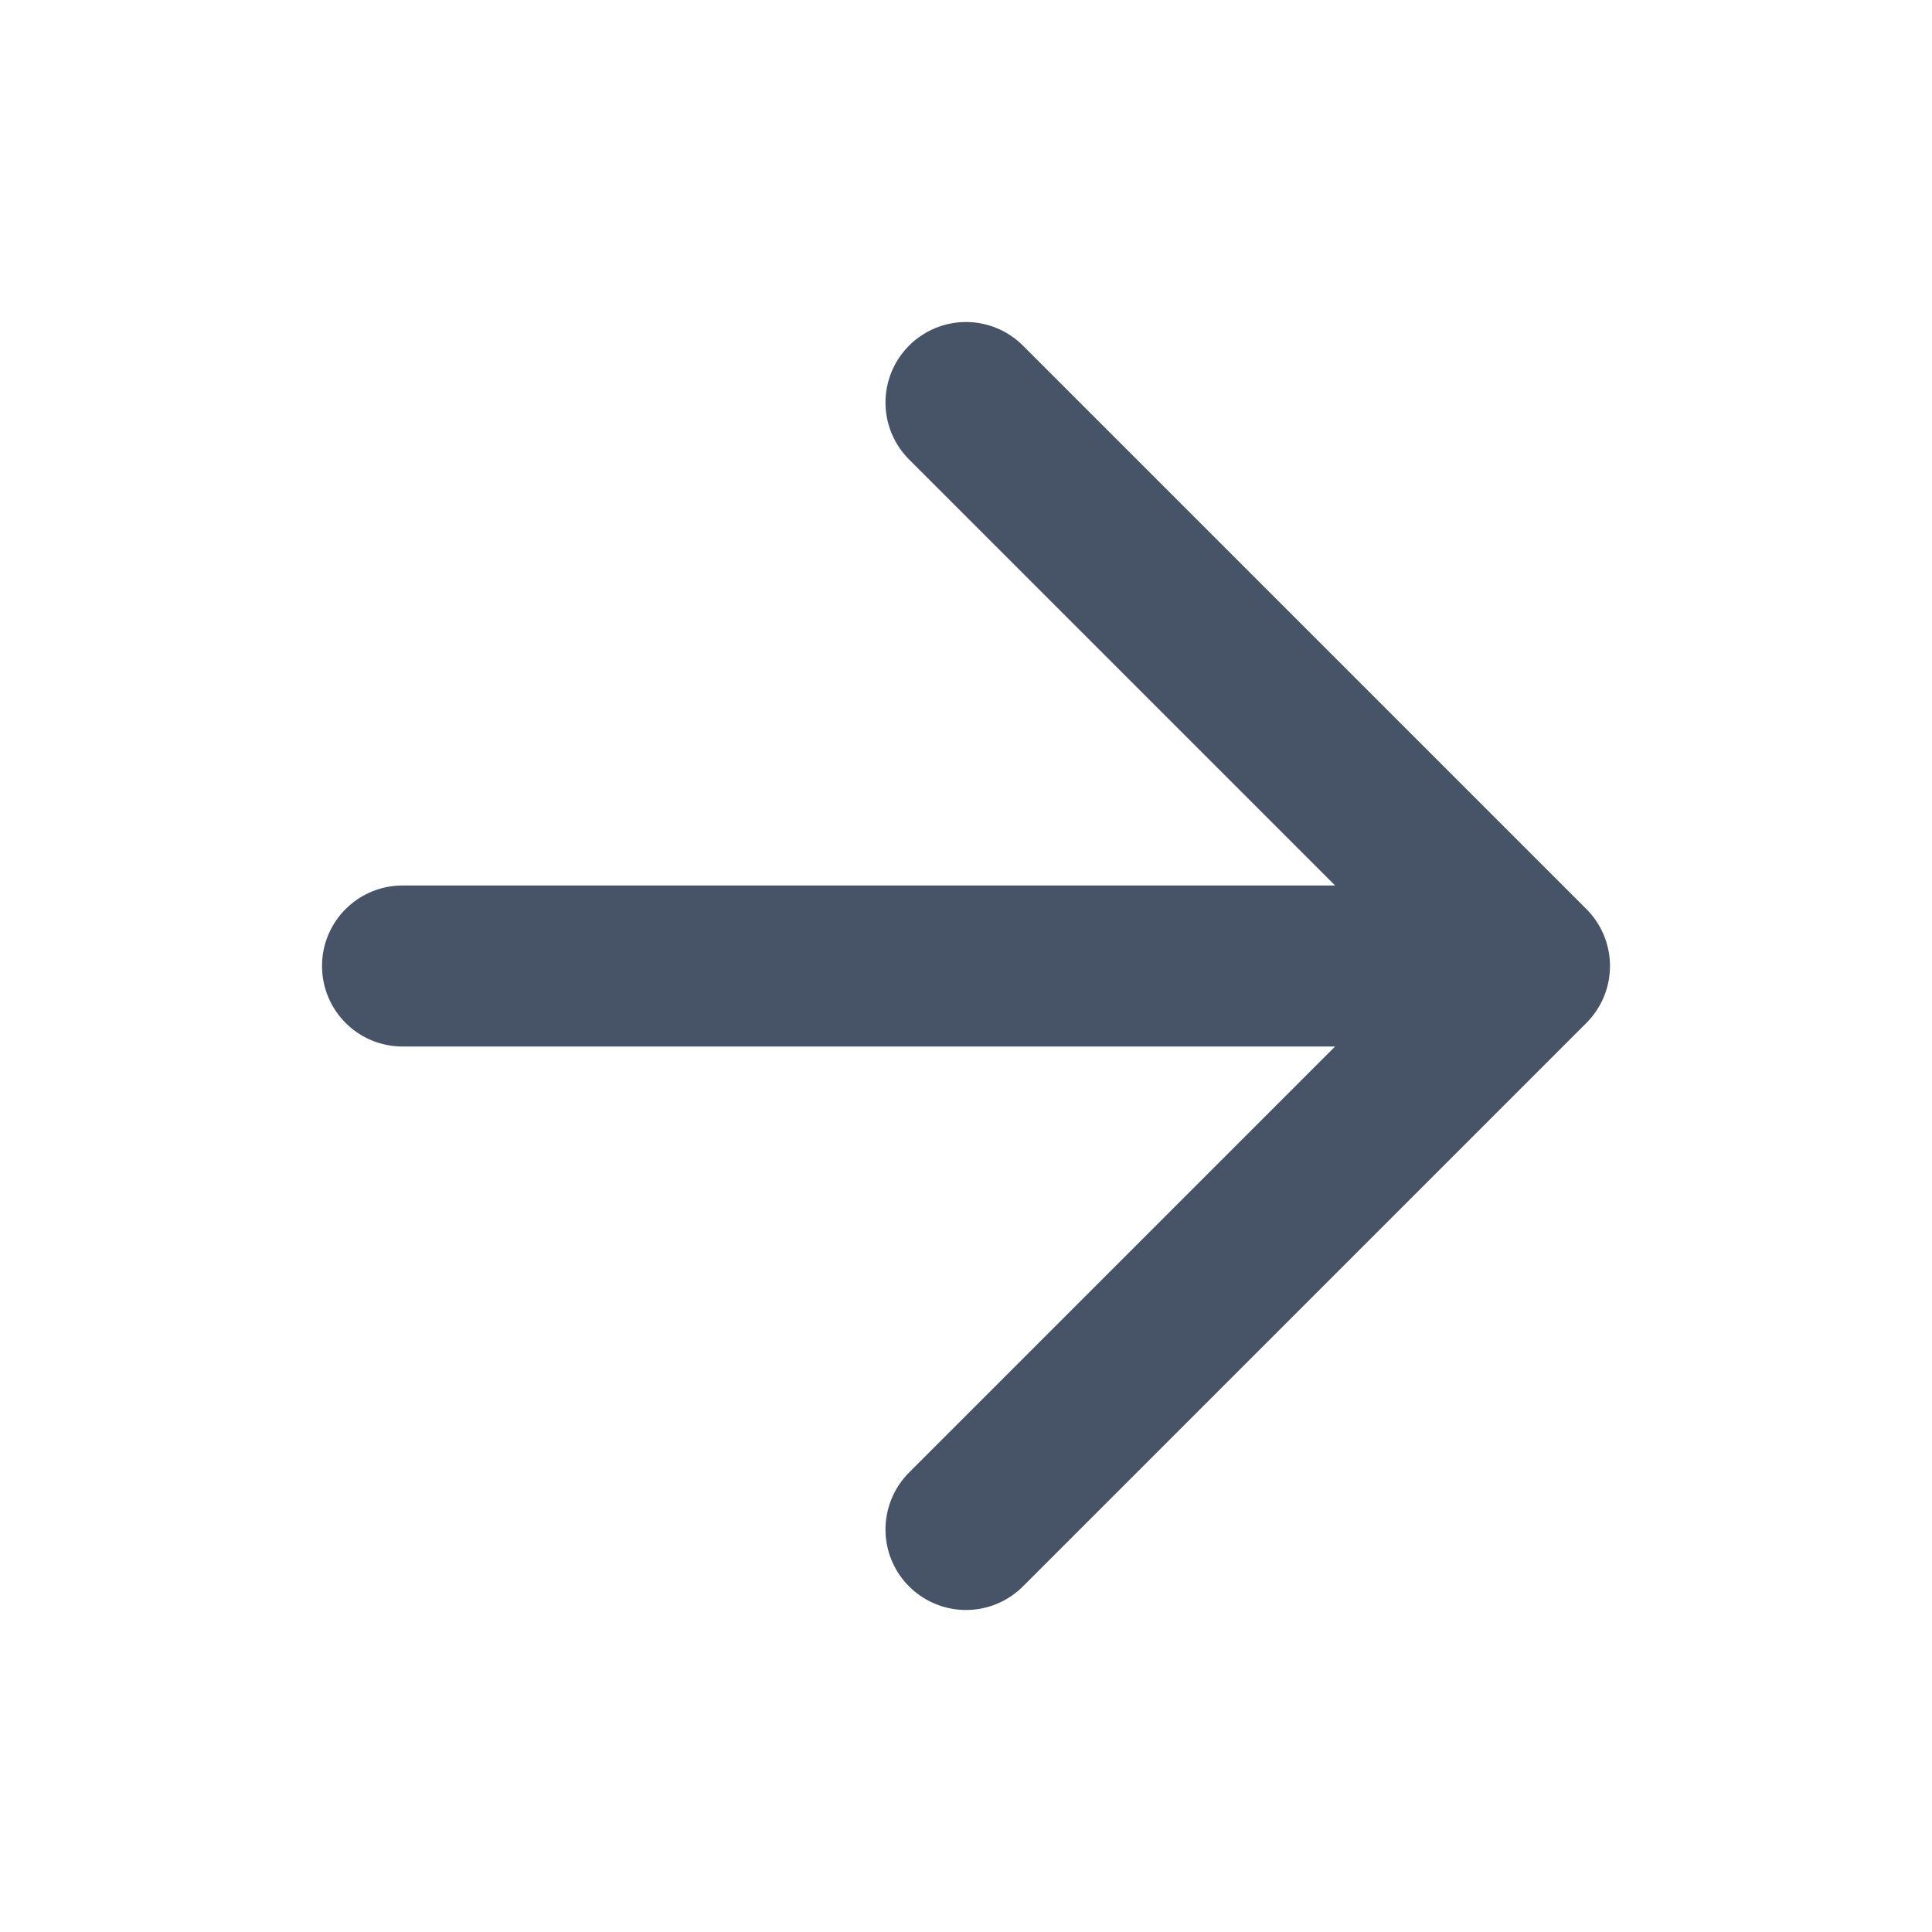
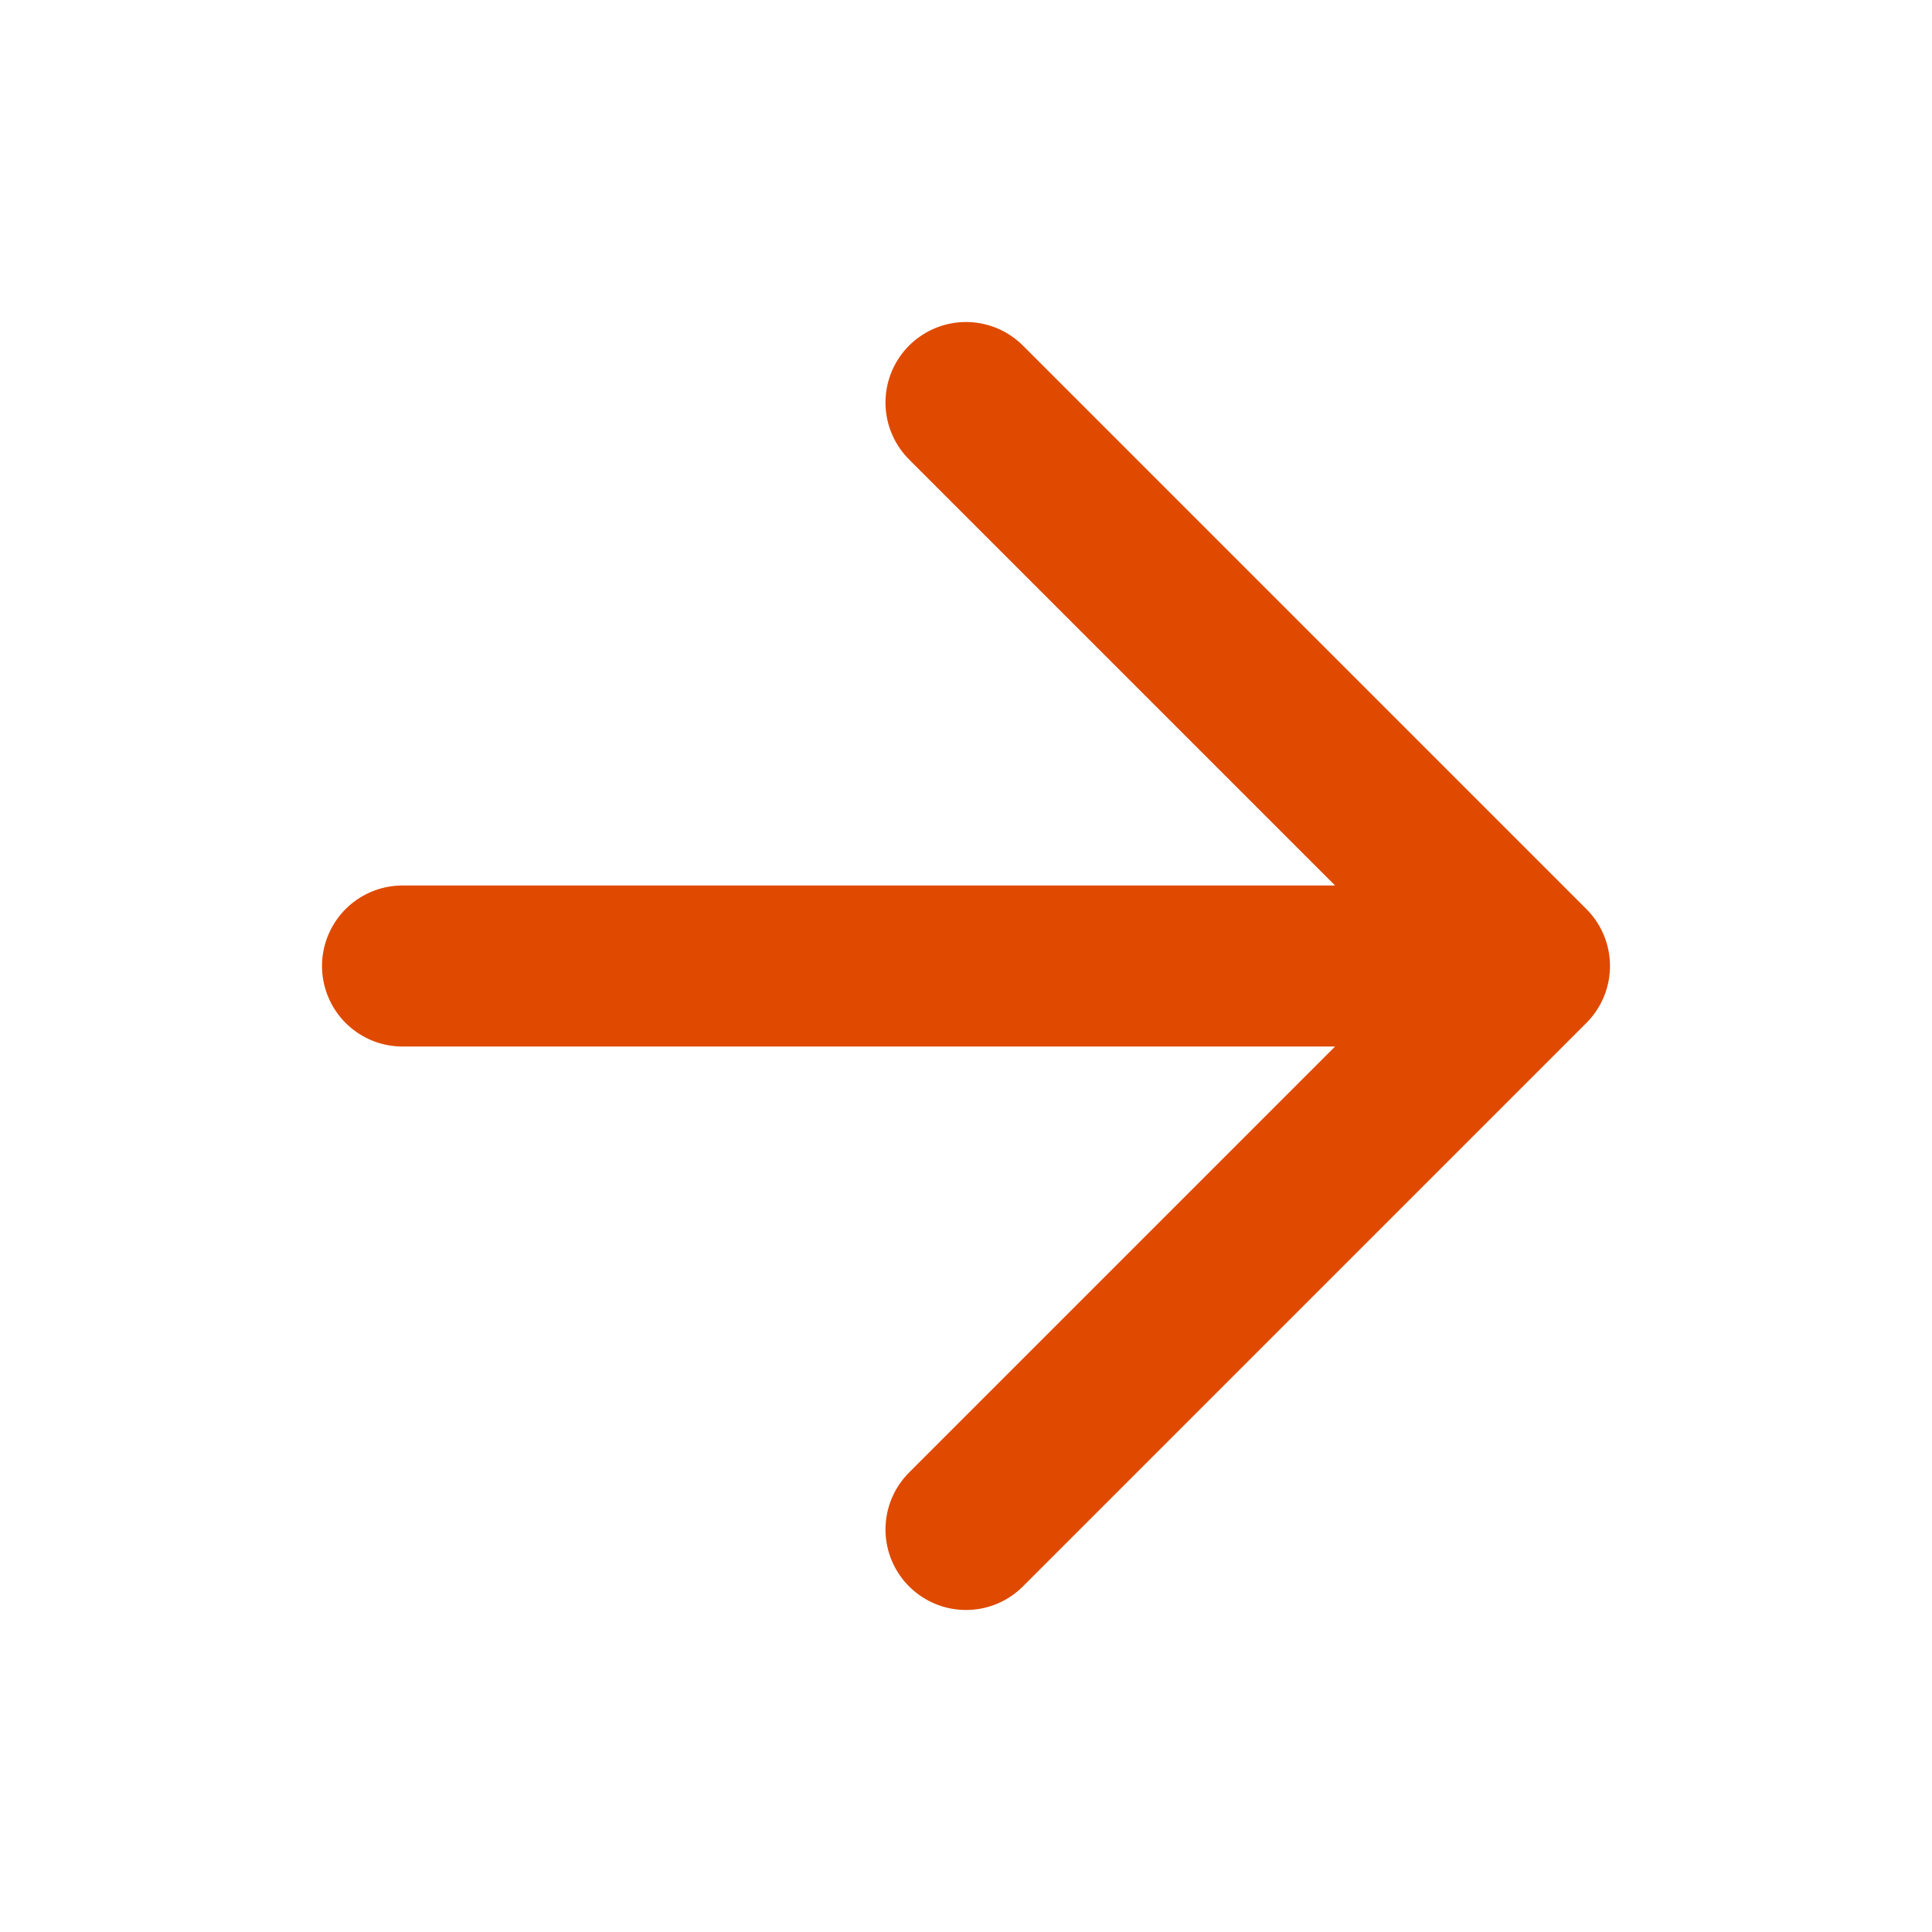
- <svg xmlns="http://www.w3.org/2000/svg" width="20" height="20" viewBox="0 0 20 20" fill="none">
-   <path d="M4.167 10H15.833M15.833 10L10 4.167M15.833 10L10 15.833" stroke="#475467" stroke-width="1.667" stroke-linecap="round" stroke-linejoin="round" />
+ <svg xmlns="http://www.w3.org/2000/svg" width="20" height="20" viewBox="0 0 20 20" fill="#DF4A00">
+   <path d="M4.167 10H15.833M15.833 10L10 4.167M15.833 10L10 15.833" stroke="#DF4A00" stroke-width="1.667" stroke-linecap="round" stroke-linejoin="round" />
</svg>
